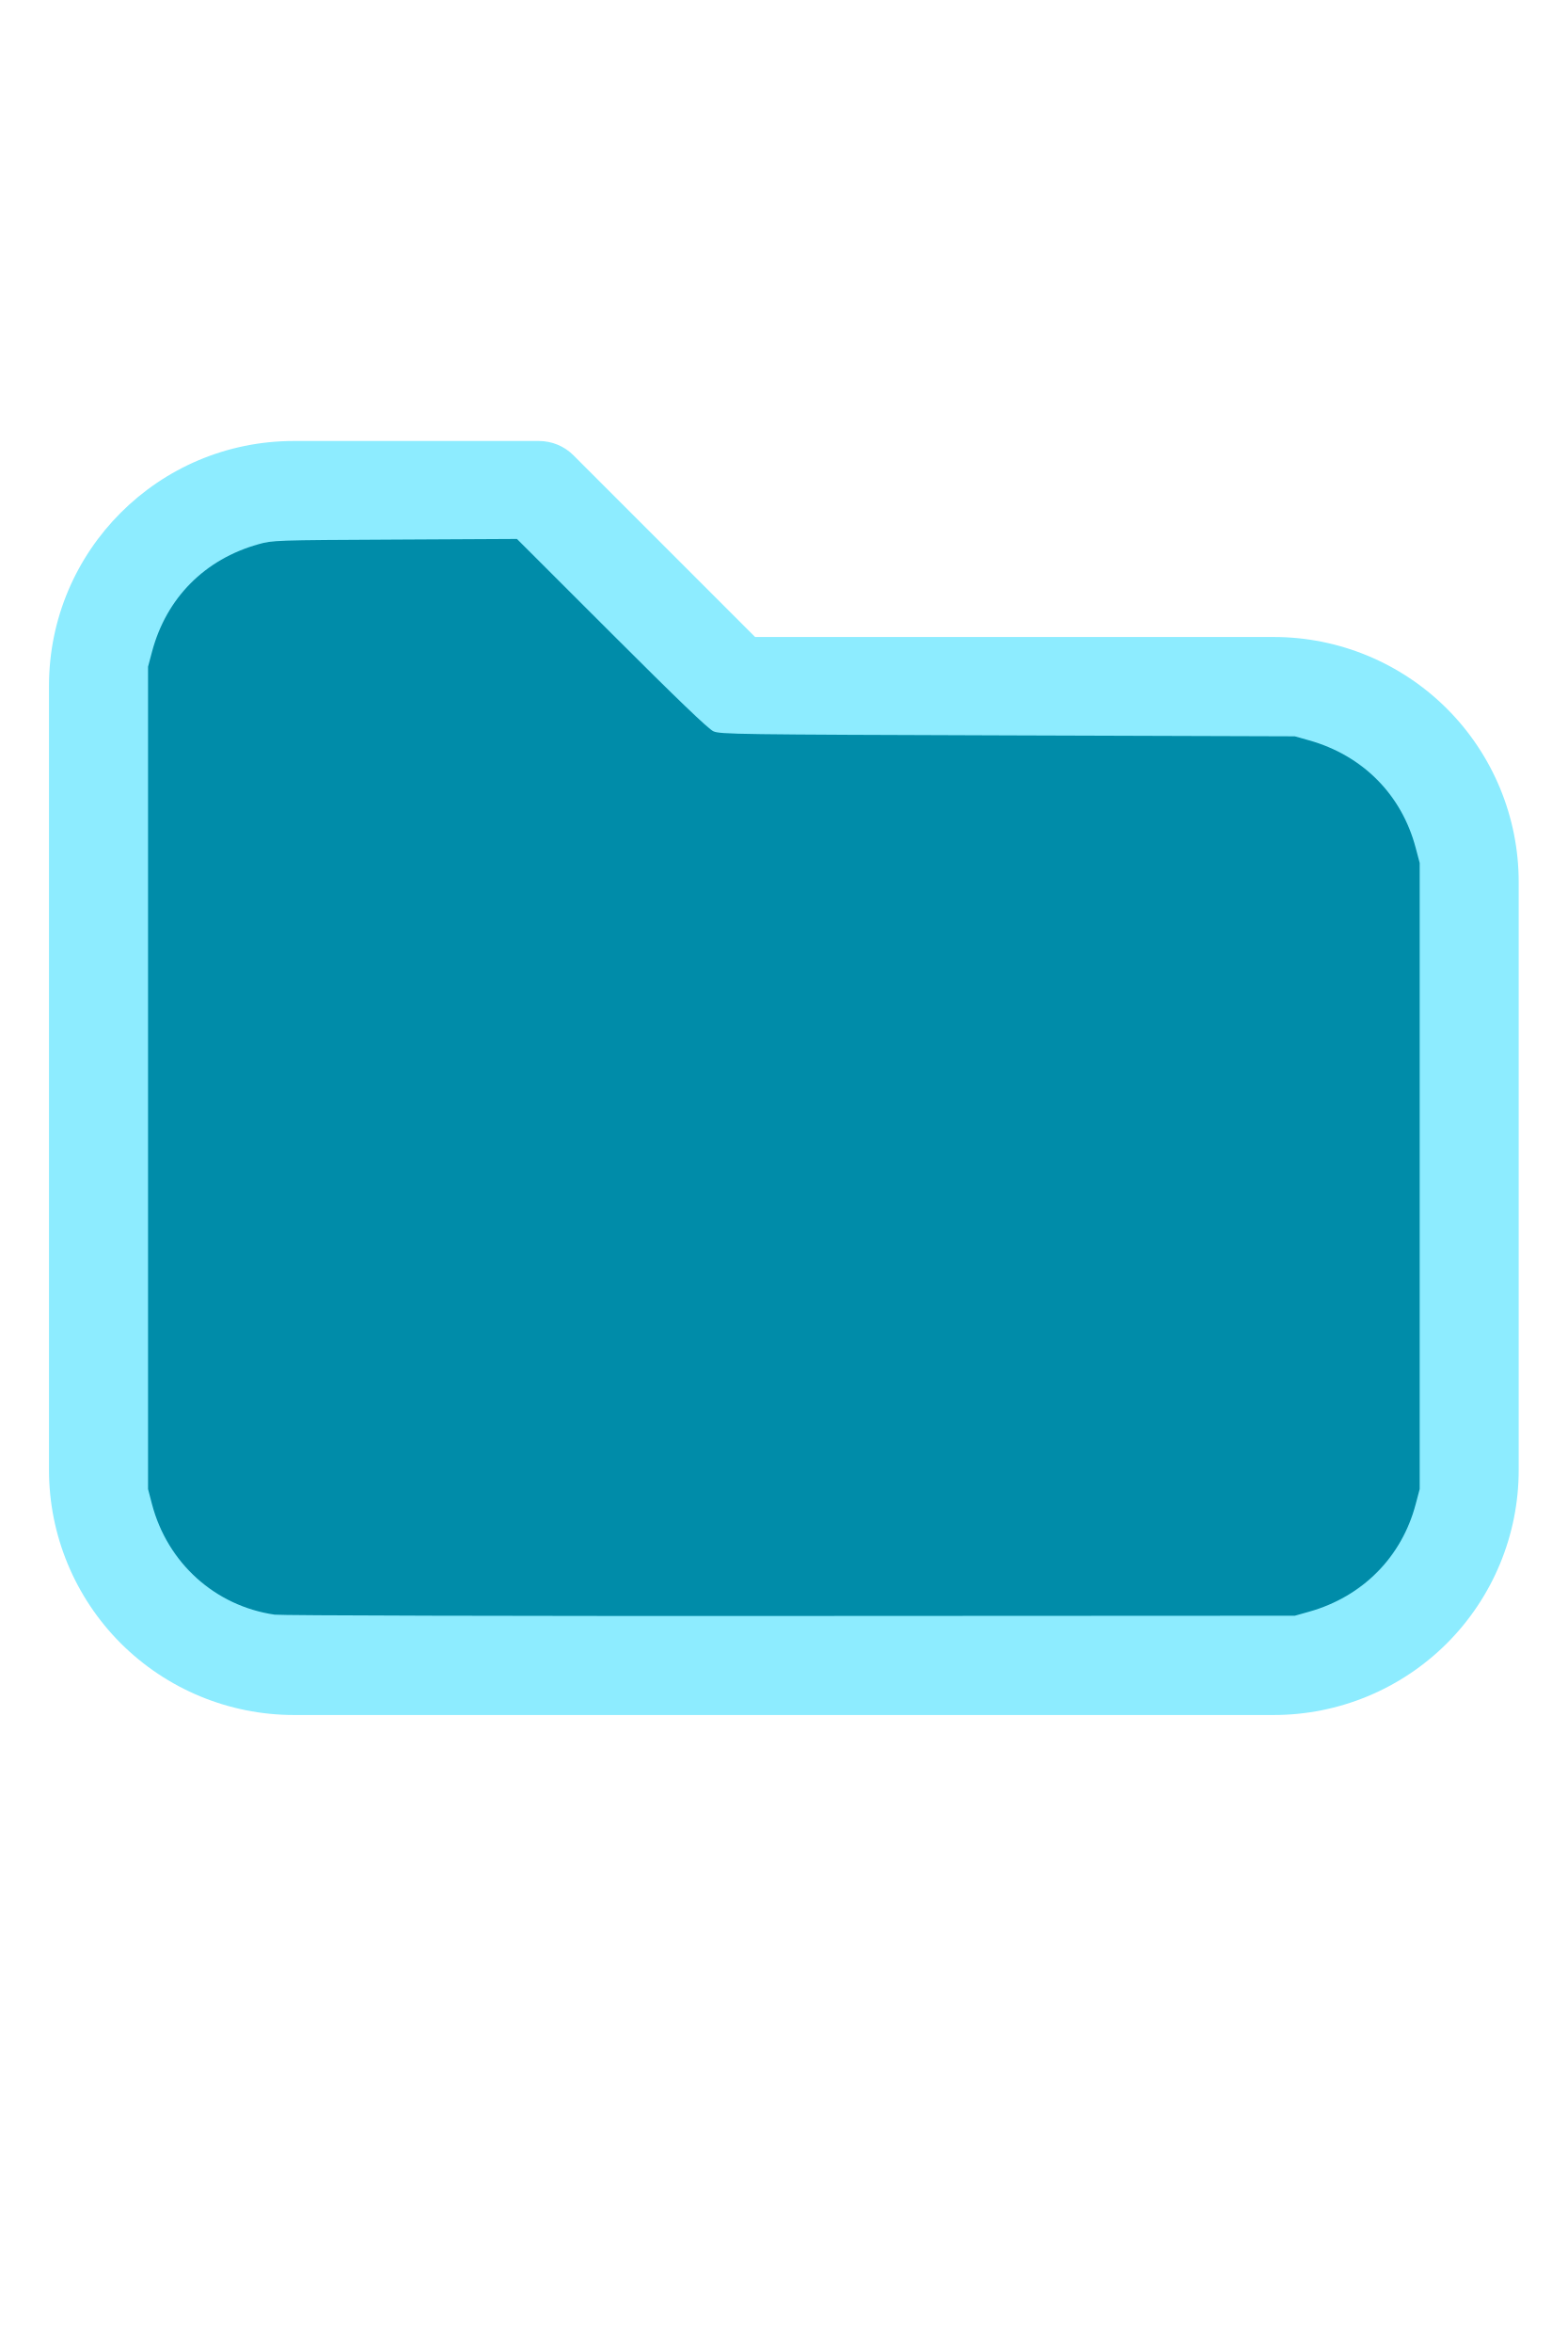
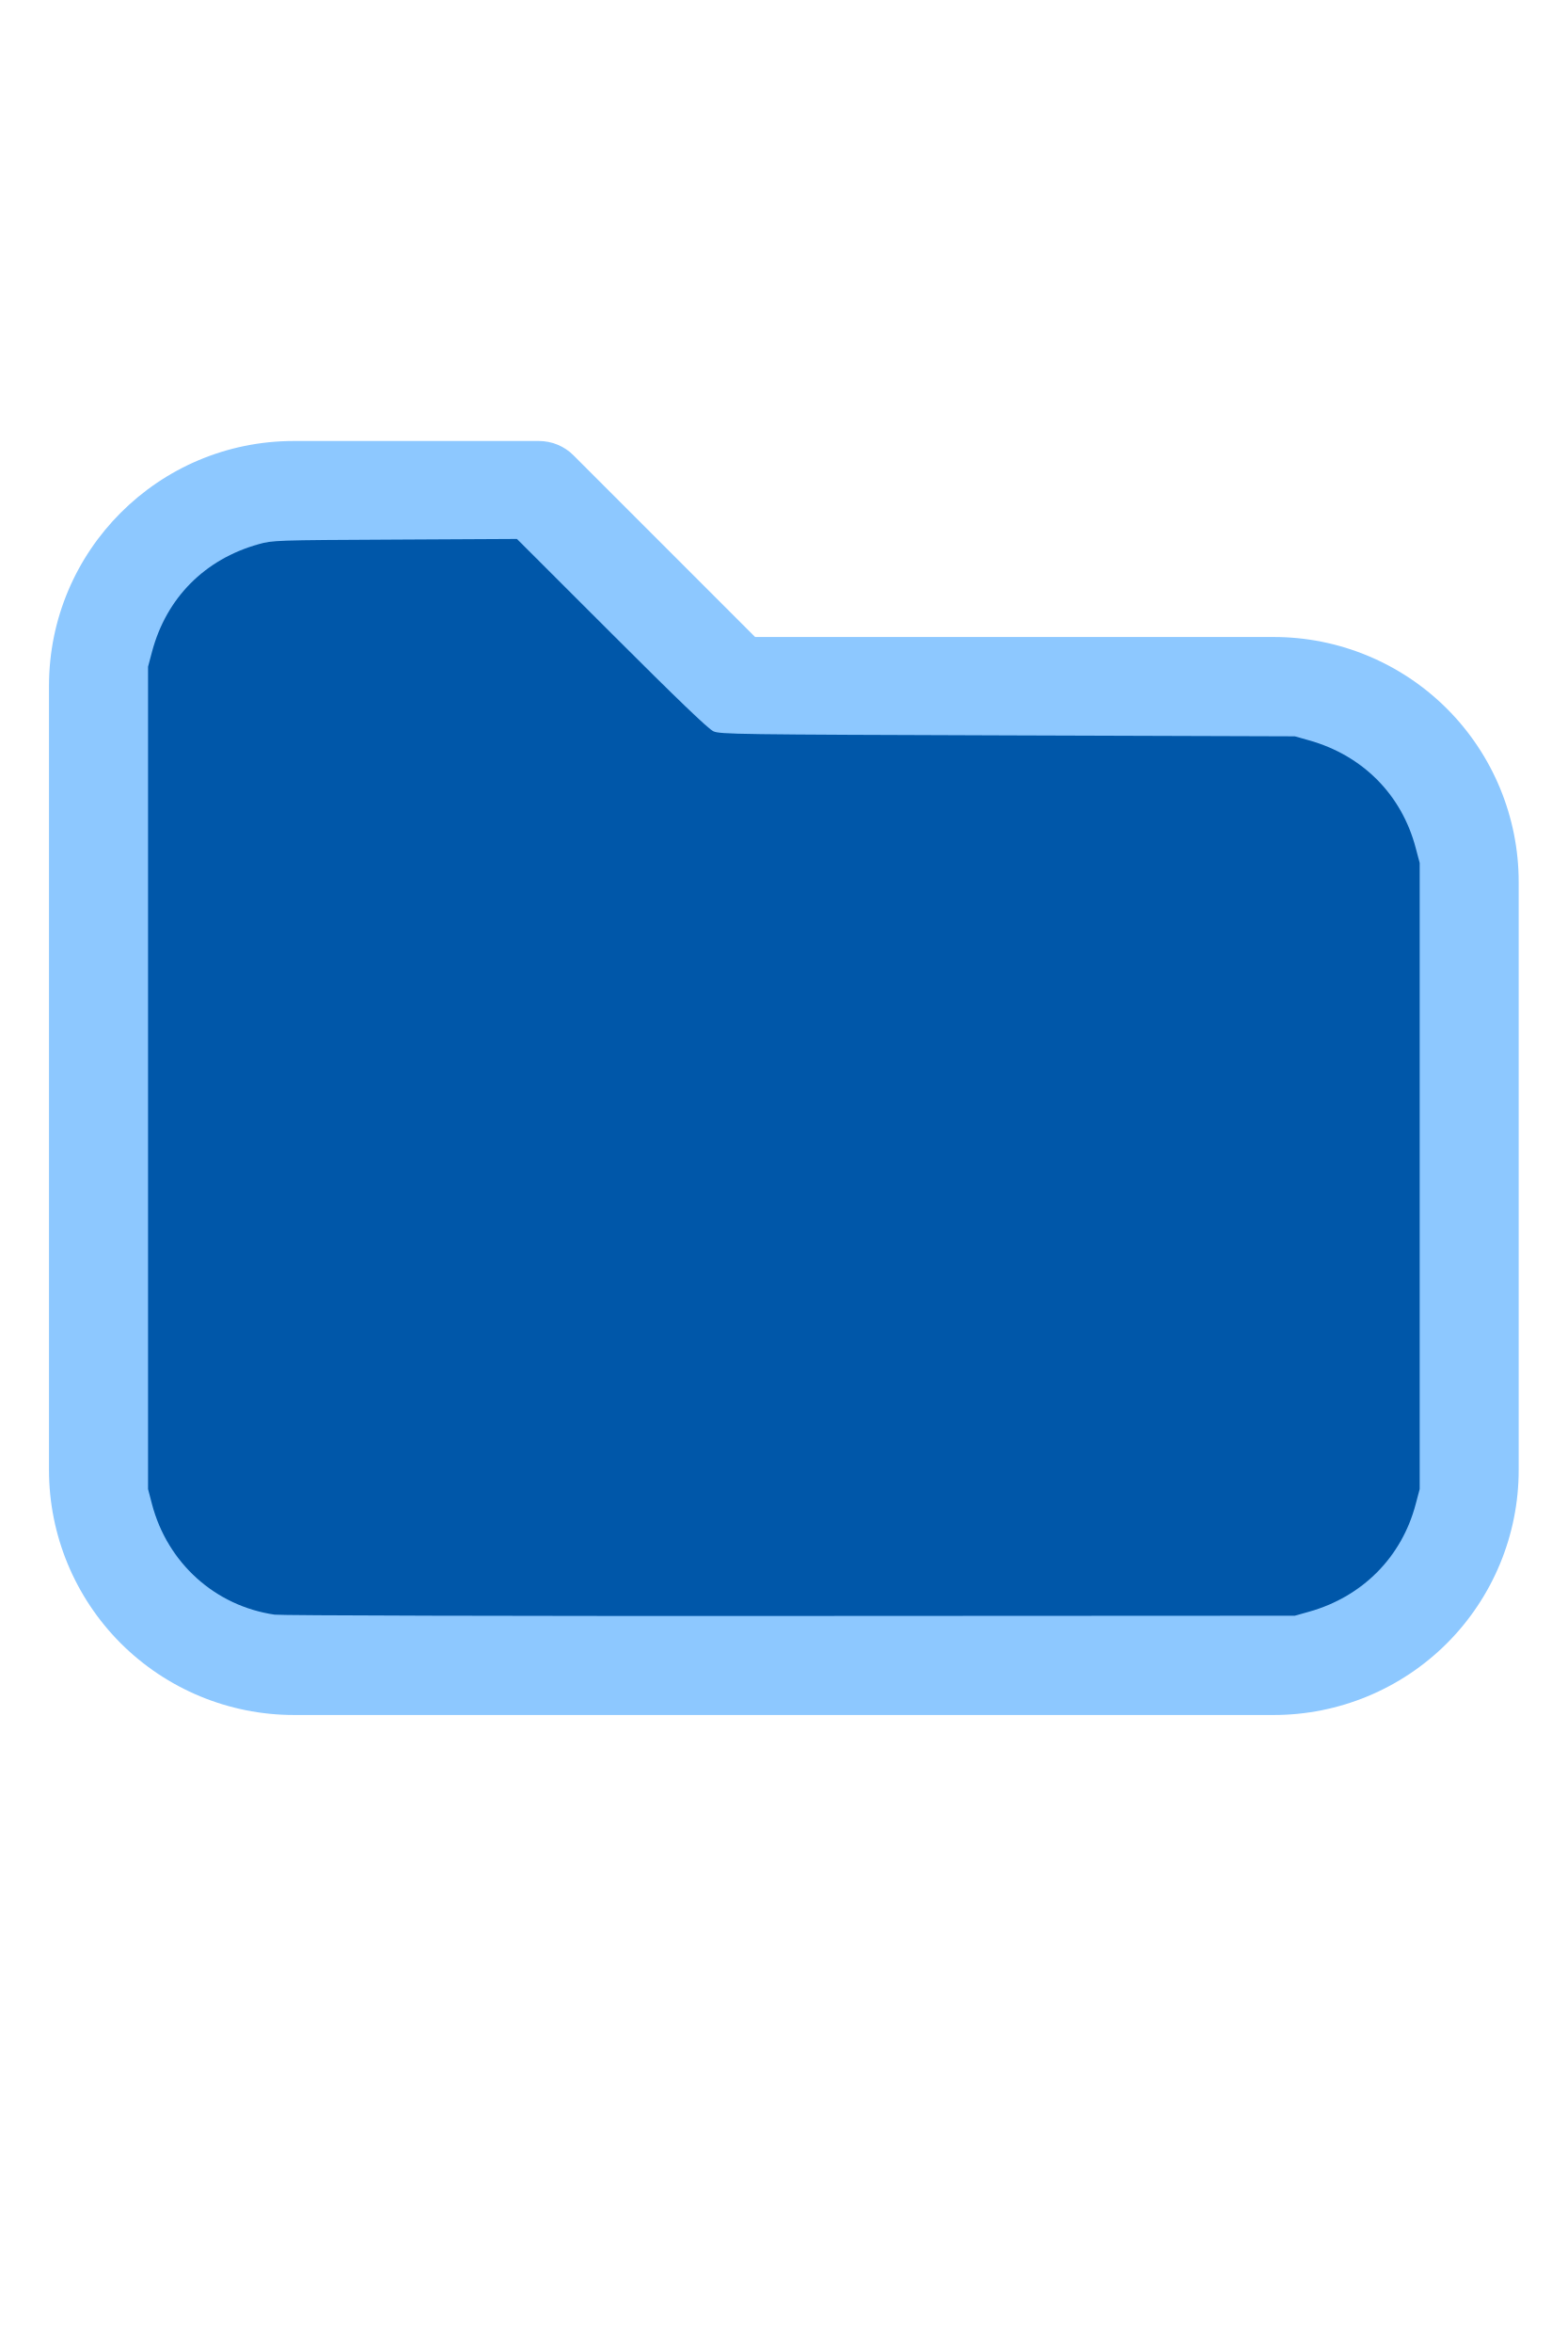
<svg xmlns="http://www.w3.org/2000/svg" version="1.1" width="16" height="24" viewBox="0 0 32 32" xml:space="preserve">
-   <g style="fill:#8DECFF;">
+   <g style="fill:#8DC8FF;">
    <path d="M1,5.998l-0,16.002c-0,1.326 0.527,2.598 1.464,3.536c0.938,0.937 2.21,1.464 3.536,1.464c5.322,0 14.678,-0 20,0c1.326,0 2.598,-0.527 3.536,-1.464c0.937,-0.938 1.464,-2.21 1.464,-3.536c0,-3.486 0,-8.514 0,-12c0,-1.326 -0.527,-2.598 -1.464,-3.536c-0.938,-0.937 -2.21,-1.464 -3.536,-1.464c-0,0 -10.586,0 -10.586,0c0,-0 -3.707,-3.707 -3.707,-3.707c-0.187,-0.188 -0.442,-0.293 -0.707,-0.293l-5.002,0c-2.76,0 -4.998,2.238 -4.998,4.998Zm2,-0l-0,16.002c-0,0.796 0.316,1.559 0.879,2.121c0.562,0.563 1.325,0.879 2.121,0.879l20,0c0.796,0 1.559,-0.316 2.121,-0.879c0.563,-0.562 0.879,-1.325 0.879,-2.121c0,-3.486 0,-8.514 0,-12c0,-0.796 -0.316,-1.559 -0.879,-2.121c-0.562,-0.563 -1.325,-0.879 -2.121,-0.879c-7.738,0 -11,0 -11,0c-0.265,0 -0.52,-0.105 -0.707,-0.293c-0,0 -3.707,-3.707 -3.707,-3.707c-0,0 -4.588,0 -4.588,0c-1.656,0 -2.998,1.342 -2.998,2.998Z" />
  </g>
-   <g style="fill:#008CA9;stroke-width:0;">
+   <g style="fill:#0057A9;stroke-width:0;">
    <path d="M 5.606,24.952 C 4.392,24.775 3.42,23.9 3.103,22.699 L 3.022,22.389 V 13.998 5.606 L 3.104,5.298 C 3.396,4.203 4.18,3.412 5.279,3.106 5.565,3.026 5.615,3.024 8.061,3.012 l 2.491,-0.013 1.932,1.93 c 1.344,1.343 1.976,1.95 2.078,1.995 0.137,0.062 0.474,0.066 6.007,0.084 l 5.861,0.019 0.291,0.082 c 1.095,0.308 1.89,1.109 2.176,2.193 l 0.082,0.309 V 16 22.389 l -0.082,0.309 c -0.284,1.079 -1.086,1.888 -2.176,2.194 l -0.291,0.082 -10.303,0.005 c -5.7,0.003 -10.4,-0.009 -10.521,-0.027 z" />
  </g>
</svg>
